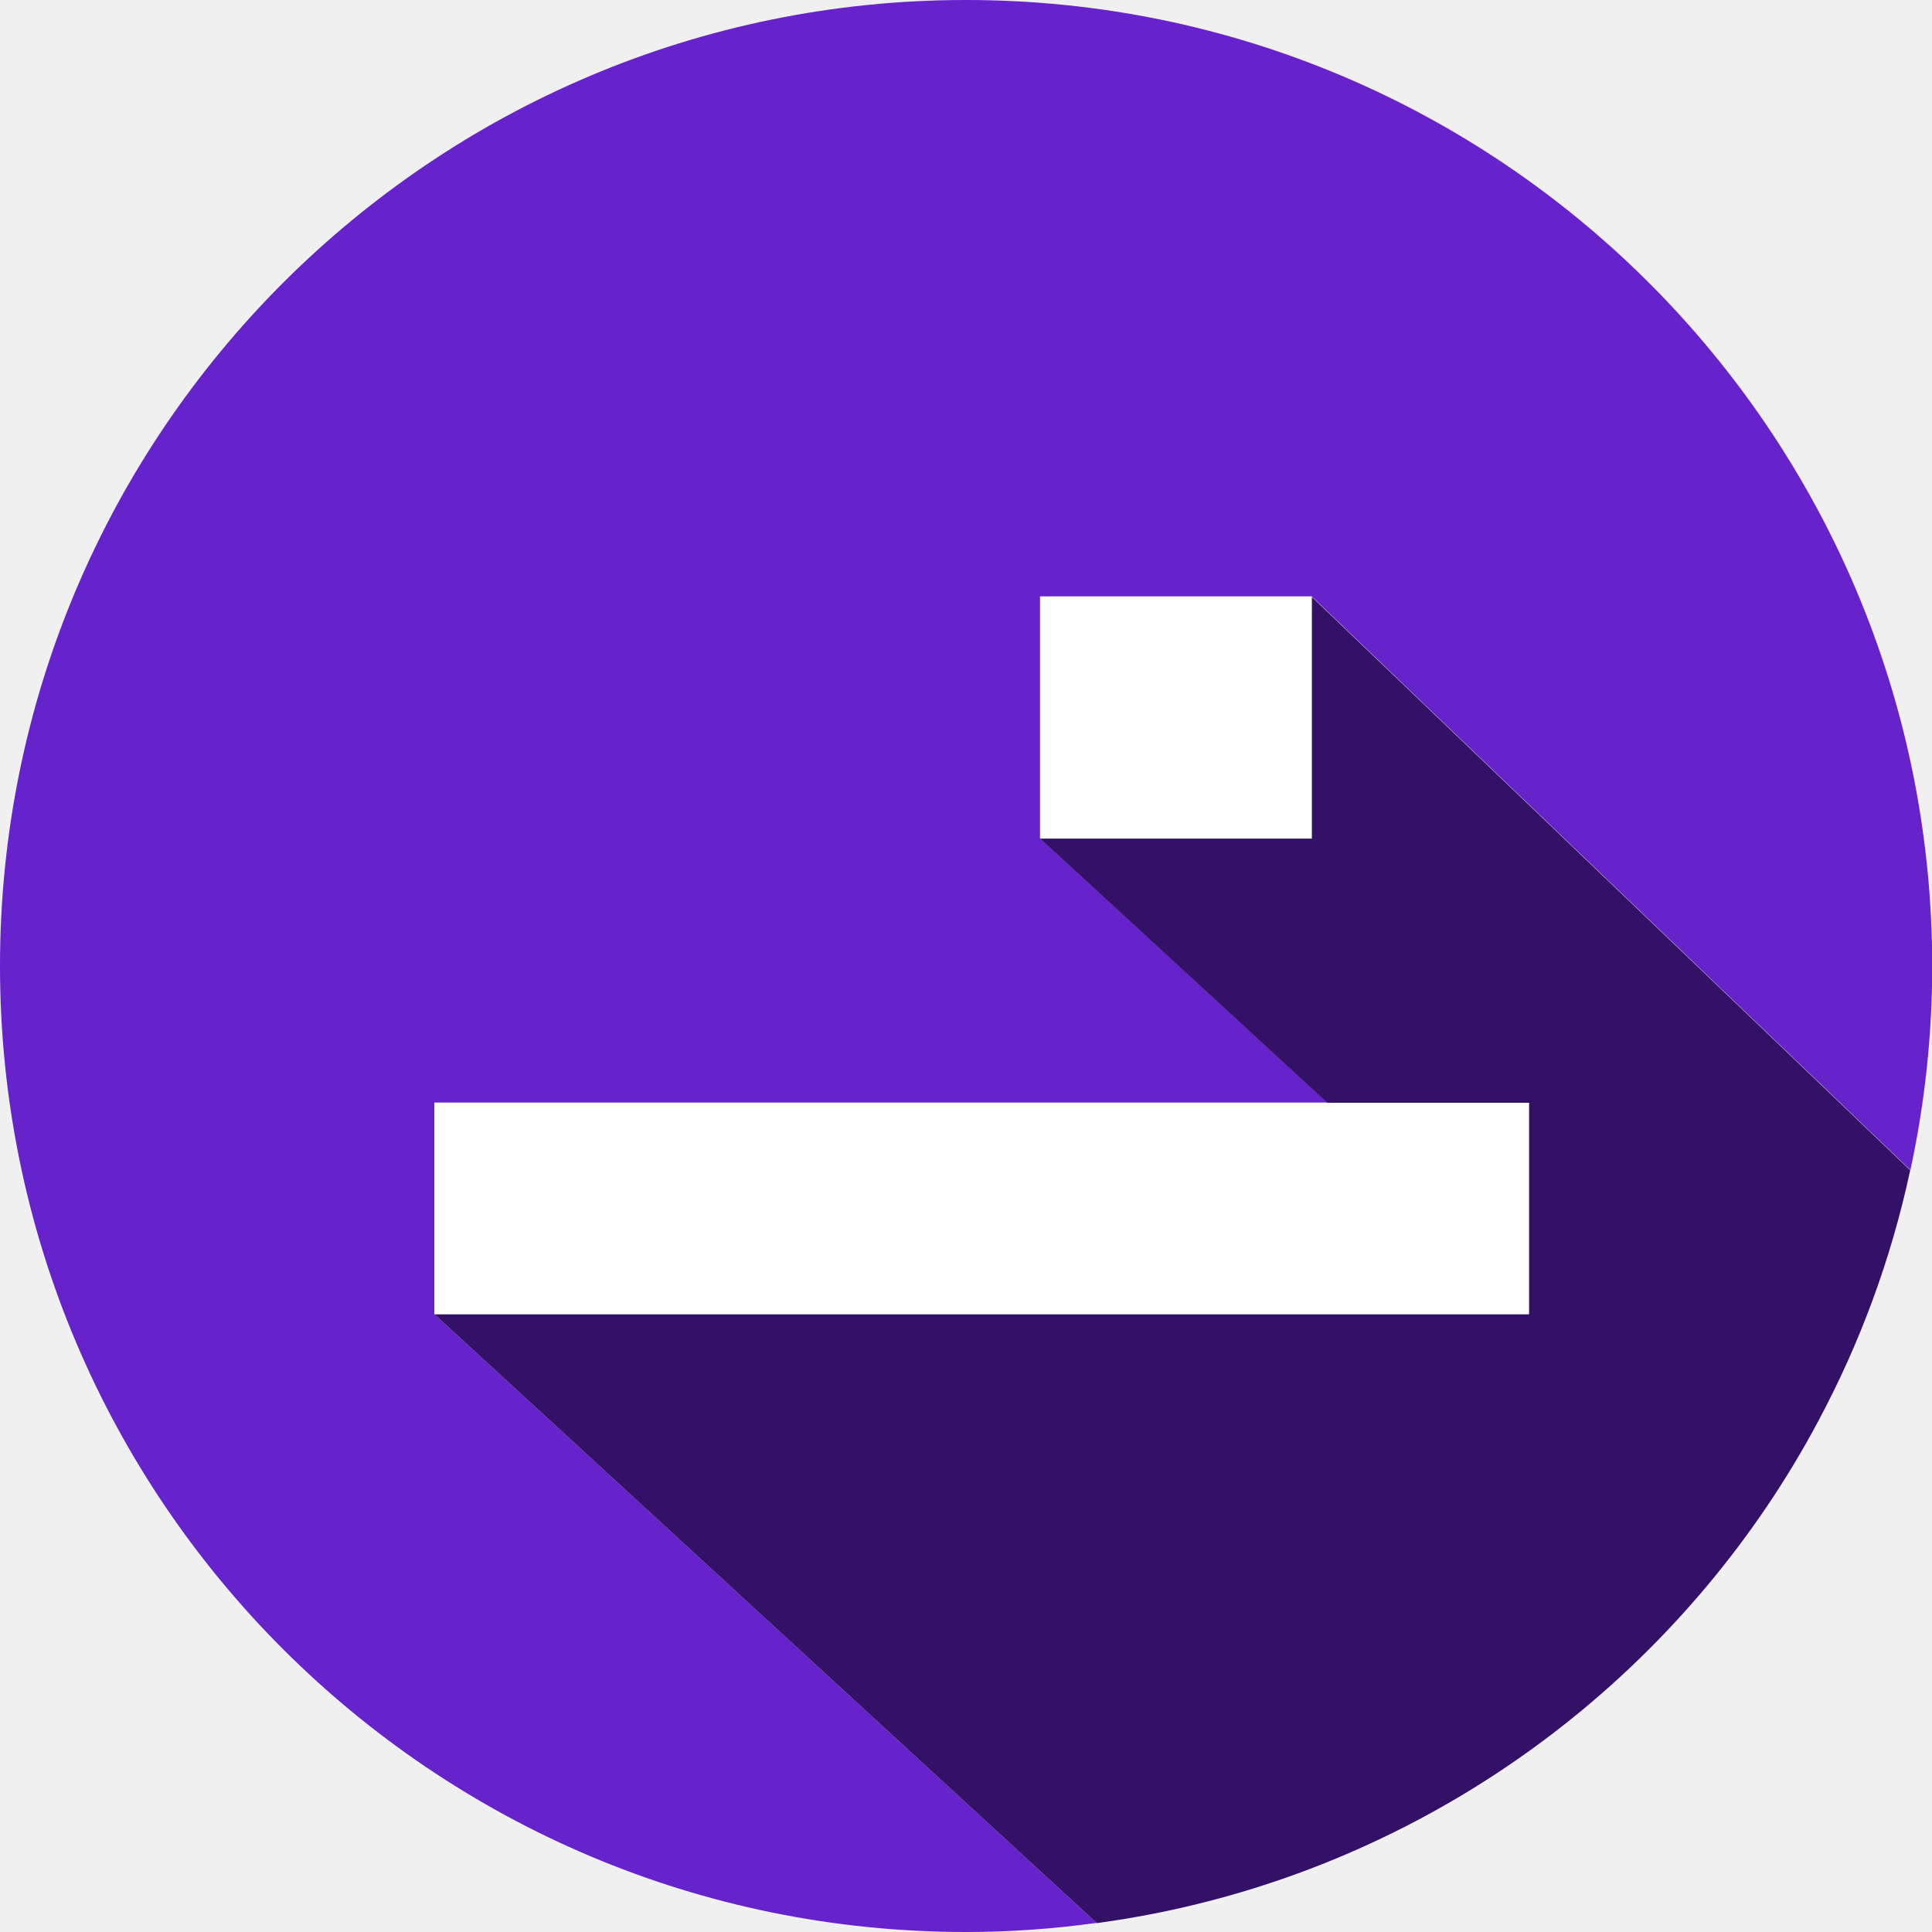
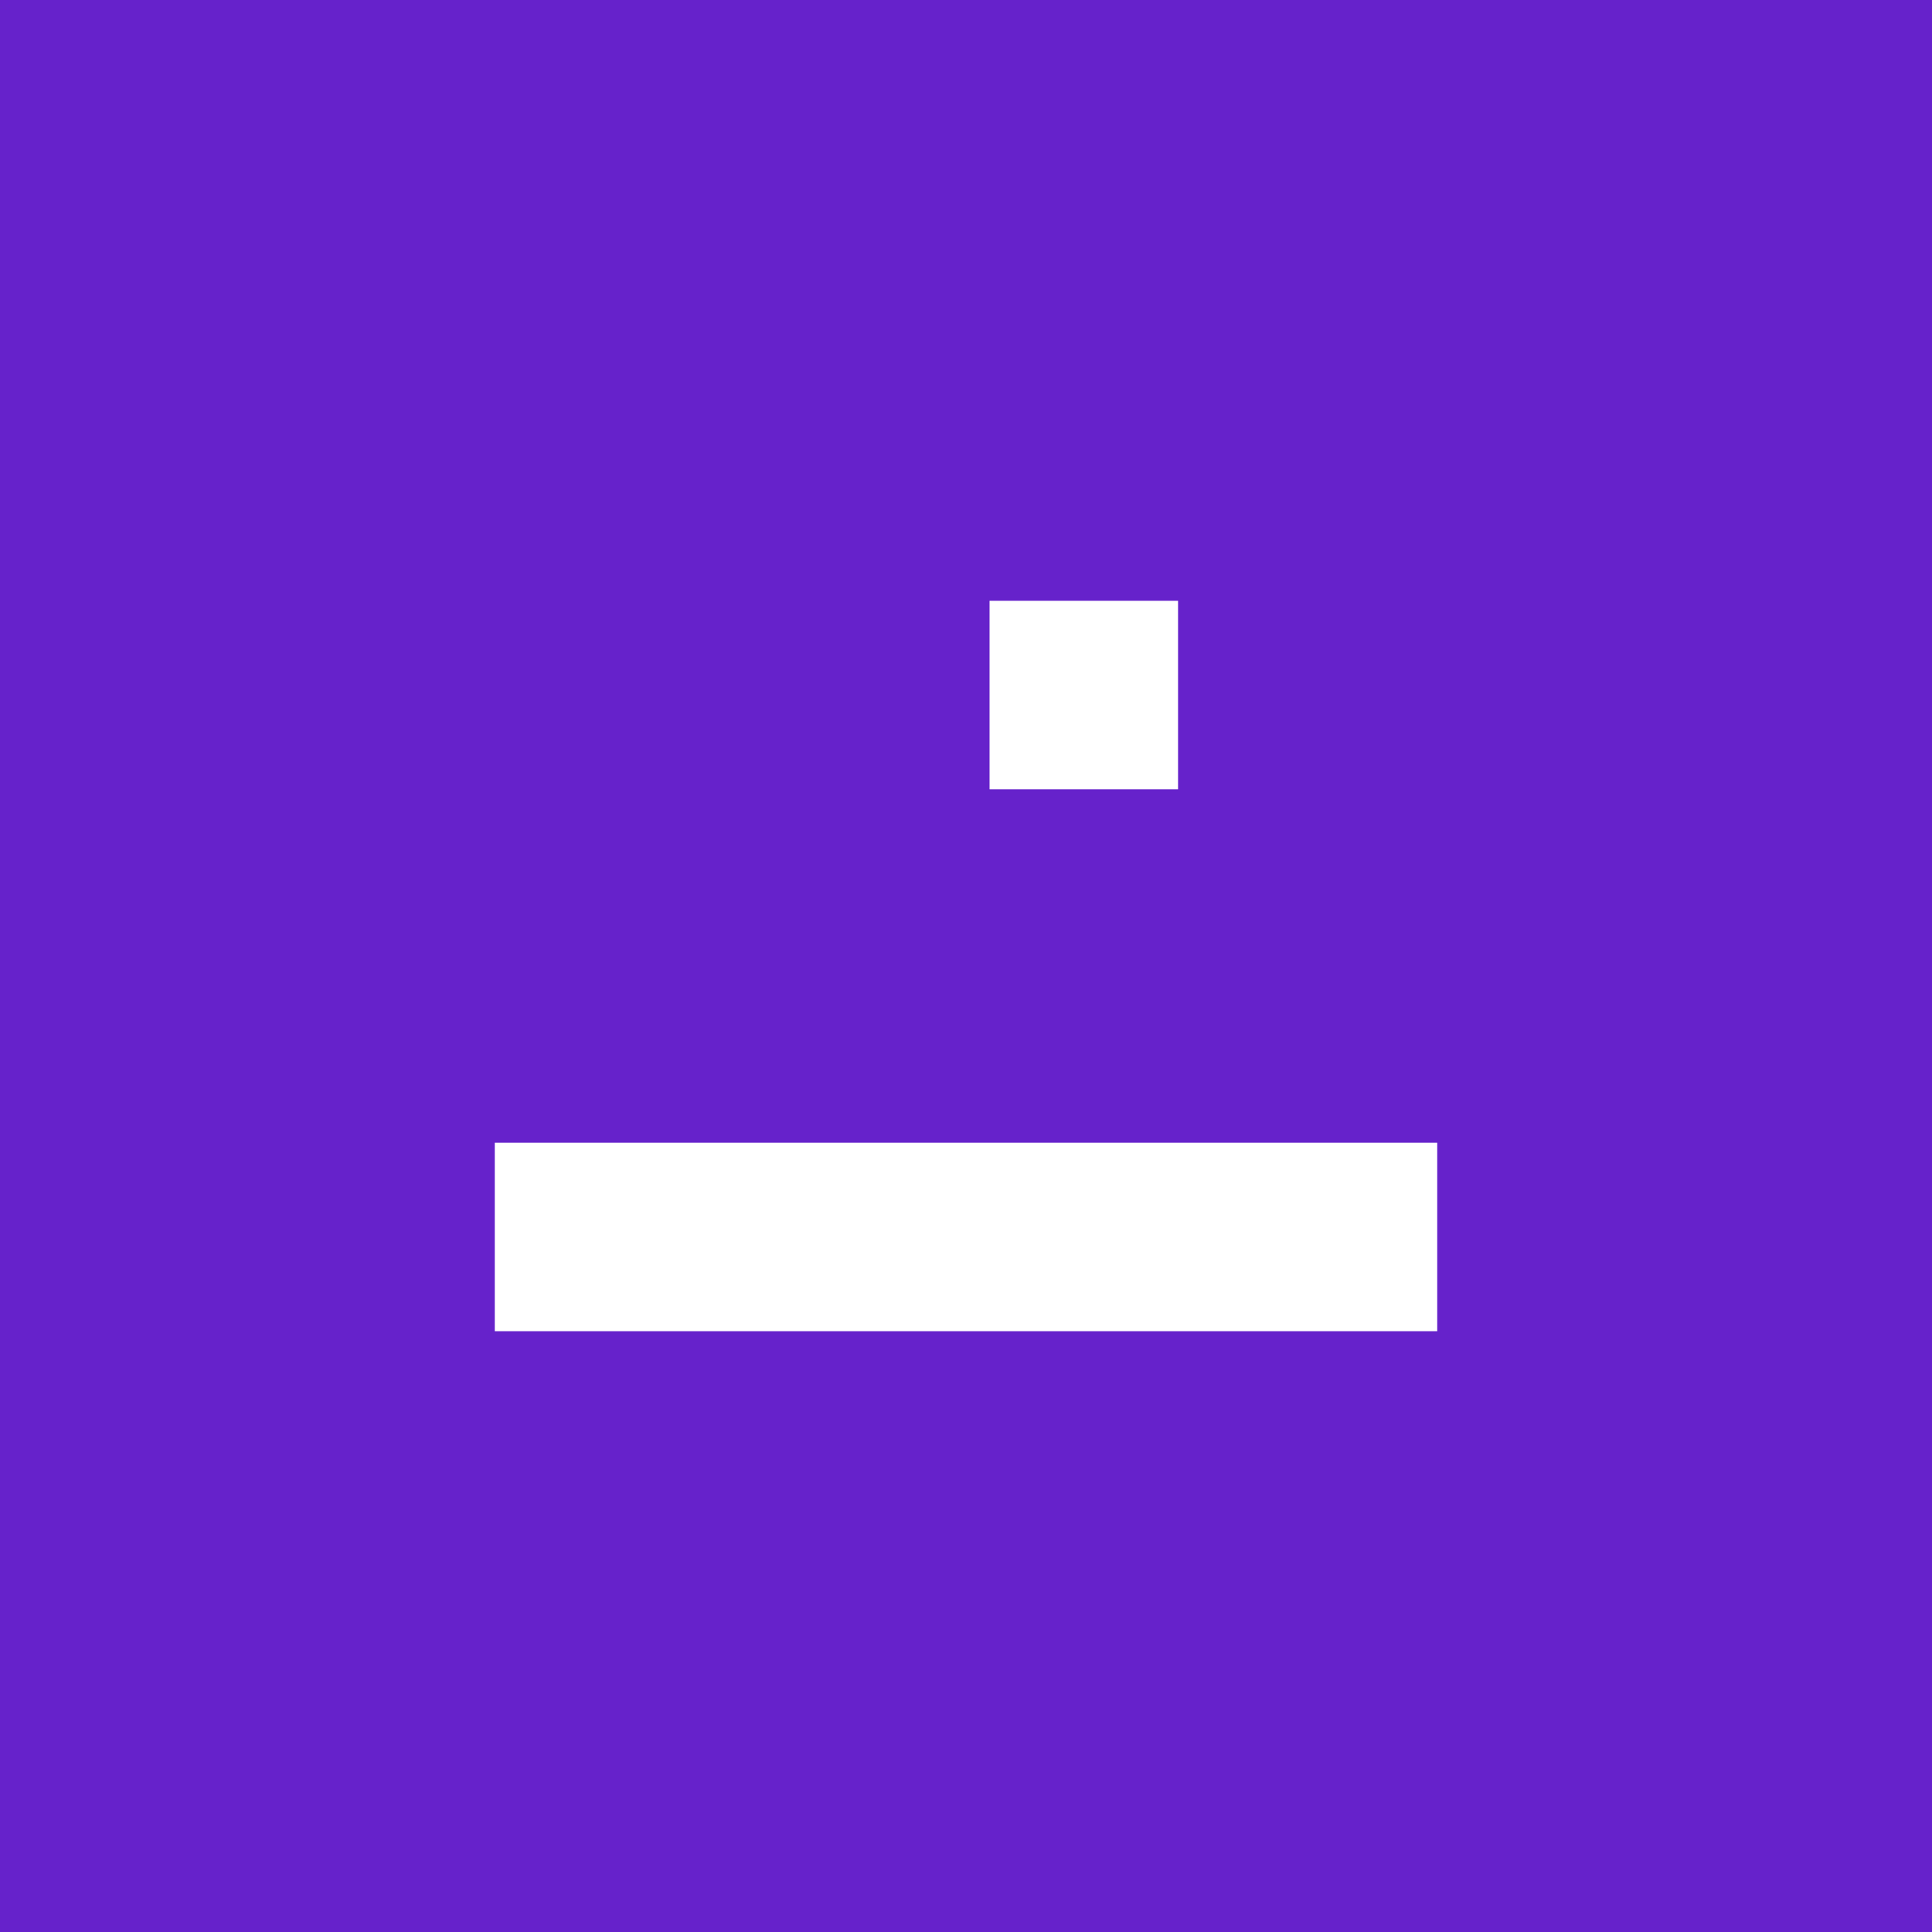
- <svg xmlns="http://www.w3.org/2000/svg" id="Layer_2" viewBox="0 0 91.26 91.26">
-   <defs>
-     <style>.cls-1{fill:#fff;}.cls-2{fill:#6622cb;}.cls-3{fill:#316;}</style>
-   </defs>
-   <g id="Layer_1-2">
-     <g>
-       <path class="cls-2" d="M20.52,62.07v-9.99H62.69l-13.56-12.48v-11.43h12.83l28.28,27.1c.67-3.11,1.03-6.33,1.03-9.64C91.26,20.43,70.83,0,45.63,0S0,20.43,0,45.63s20.43,45.63,45.63,45.63c2.1,0,4.15-.15,6.17-.43l-31.29-28.76Z" />
-       <path class="cls-3" d="M61.96,28.18v11.43h-12.83l13.56,12.48h9.53v9.99H20.52l31.29,28.76c13.15-1.78,24.52-9.15,31.63-19.65,.88-1.3,1.69-2.64,2.43-4.03,1.98-3.69,3.46-7.68,4.36-11.88l-28.28-27.1Z" />
-       <polygon class="cls-1" points="62.69 52.09 20.52 52.09 20.52 62.07 72.22 62.07 72.22 60.85 72.22 52.09 62.69 52.09" />
-       <rect class="cls-1" x="49.13" y="28.18" width="12.83" height="11.43" />
-     </g>
-   </g>
+ <svg xmlns="http://www.w3.org/2000/svg" width="164" height="164" viewBox="0 0 164 164" fill="none">
+   <rect width="164" height="164" fill="#6622CB" />
+   <rect x="42" y="97" width="80" height="16" fill="white" />
+   <rect x="84" y="51" width="16" height="16" fill="white" />
</svg>
